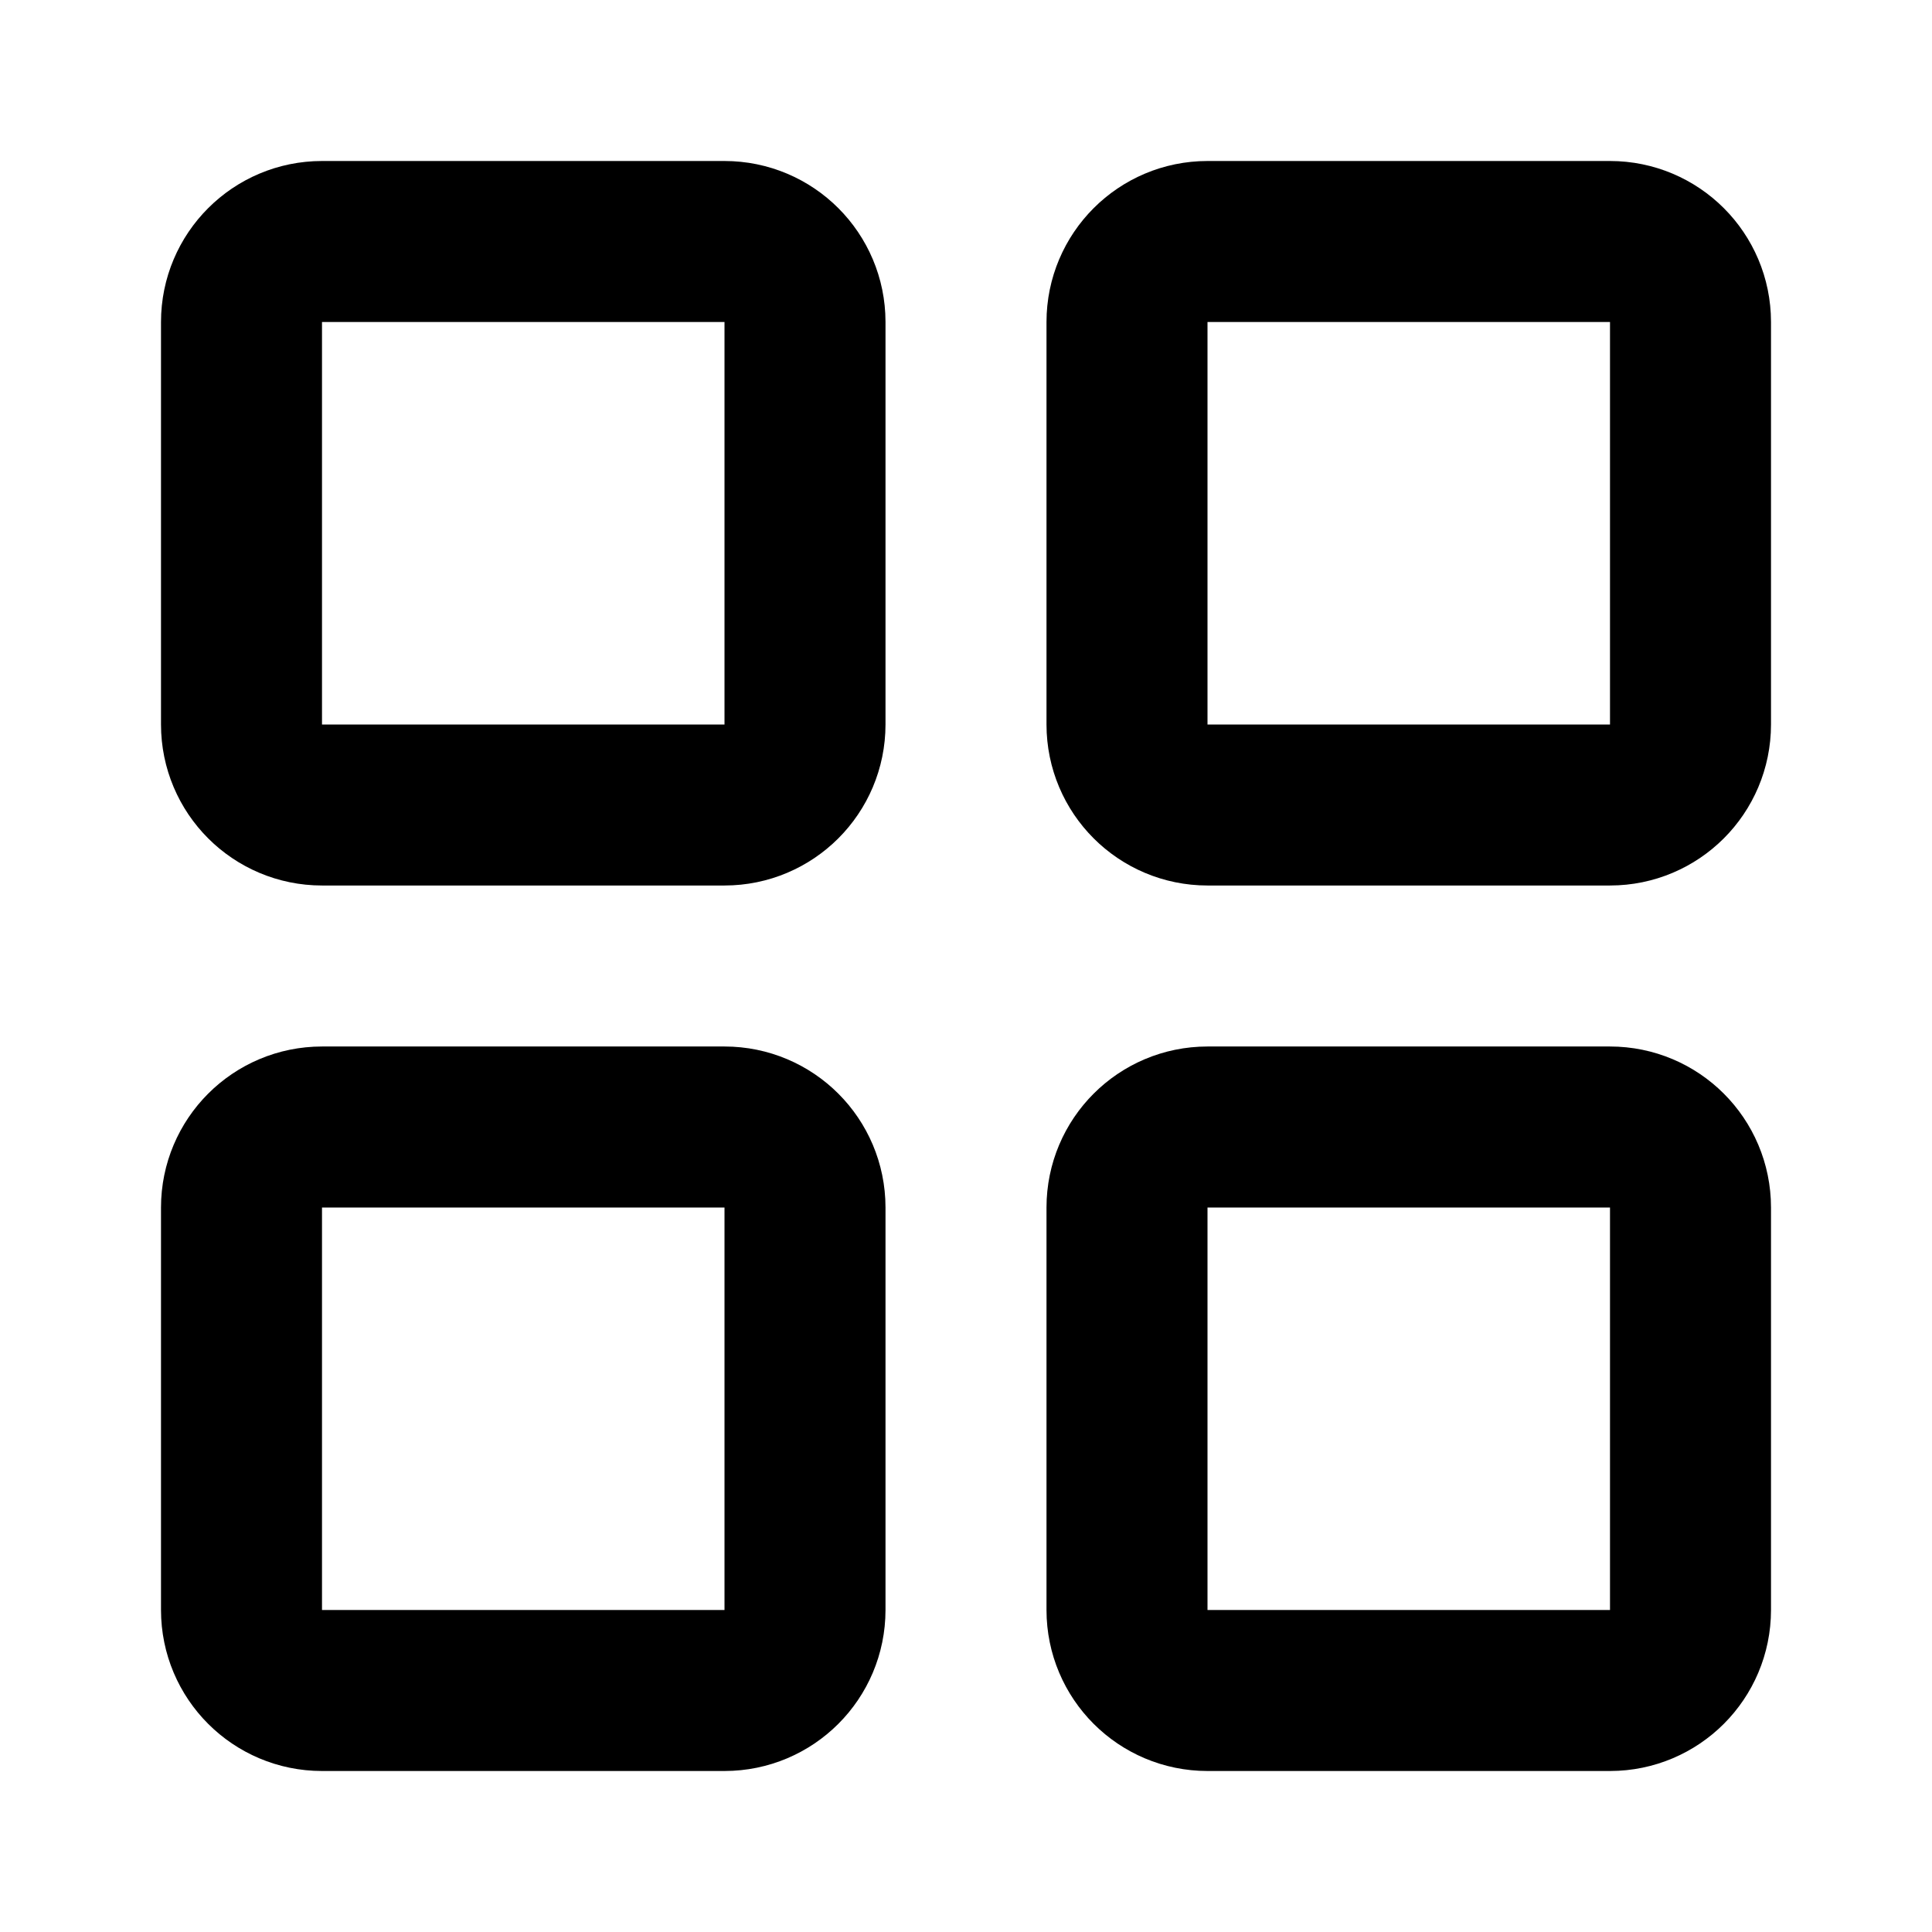
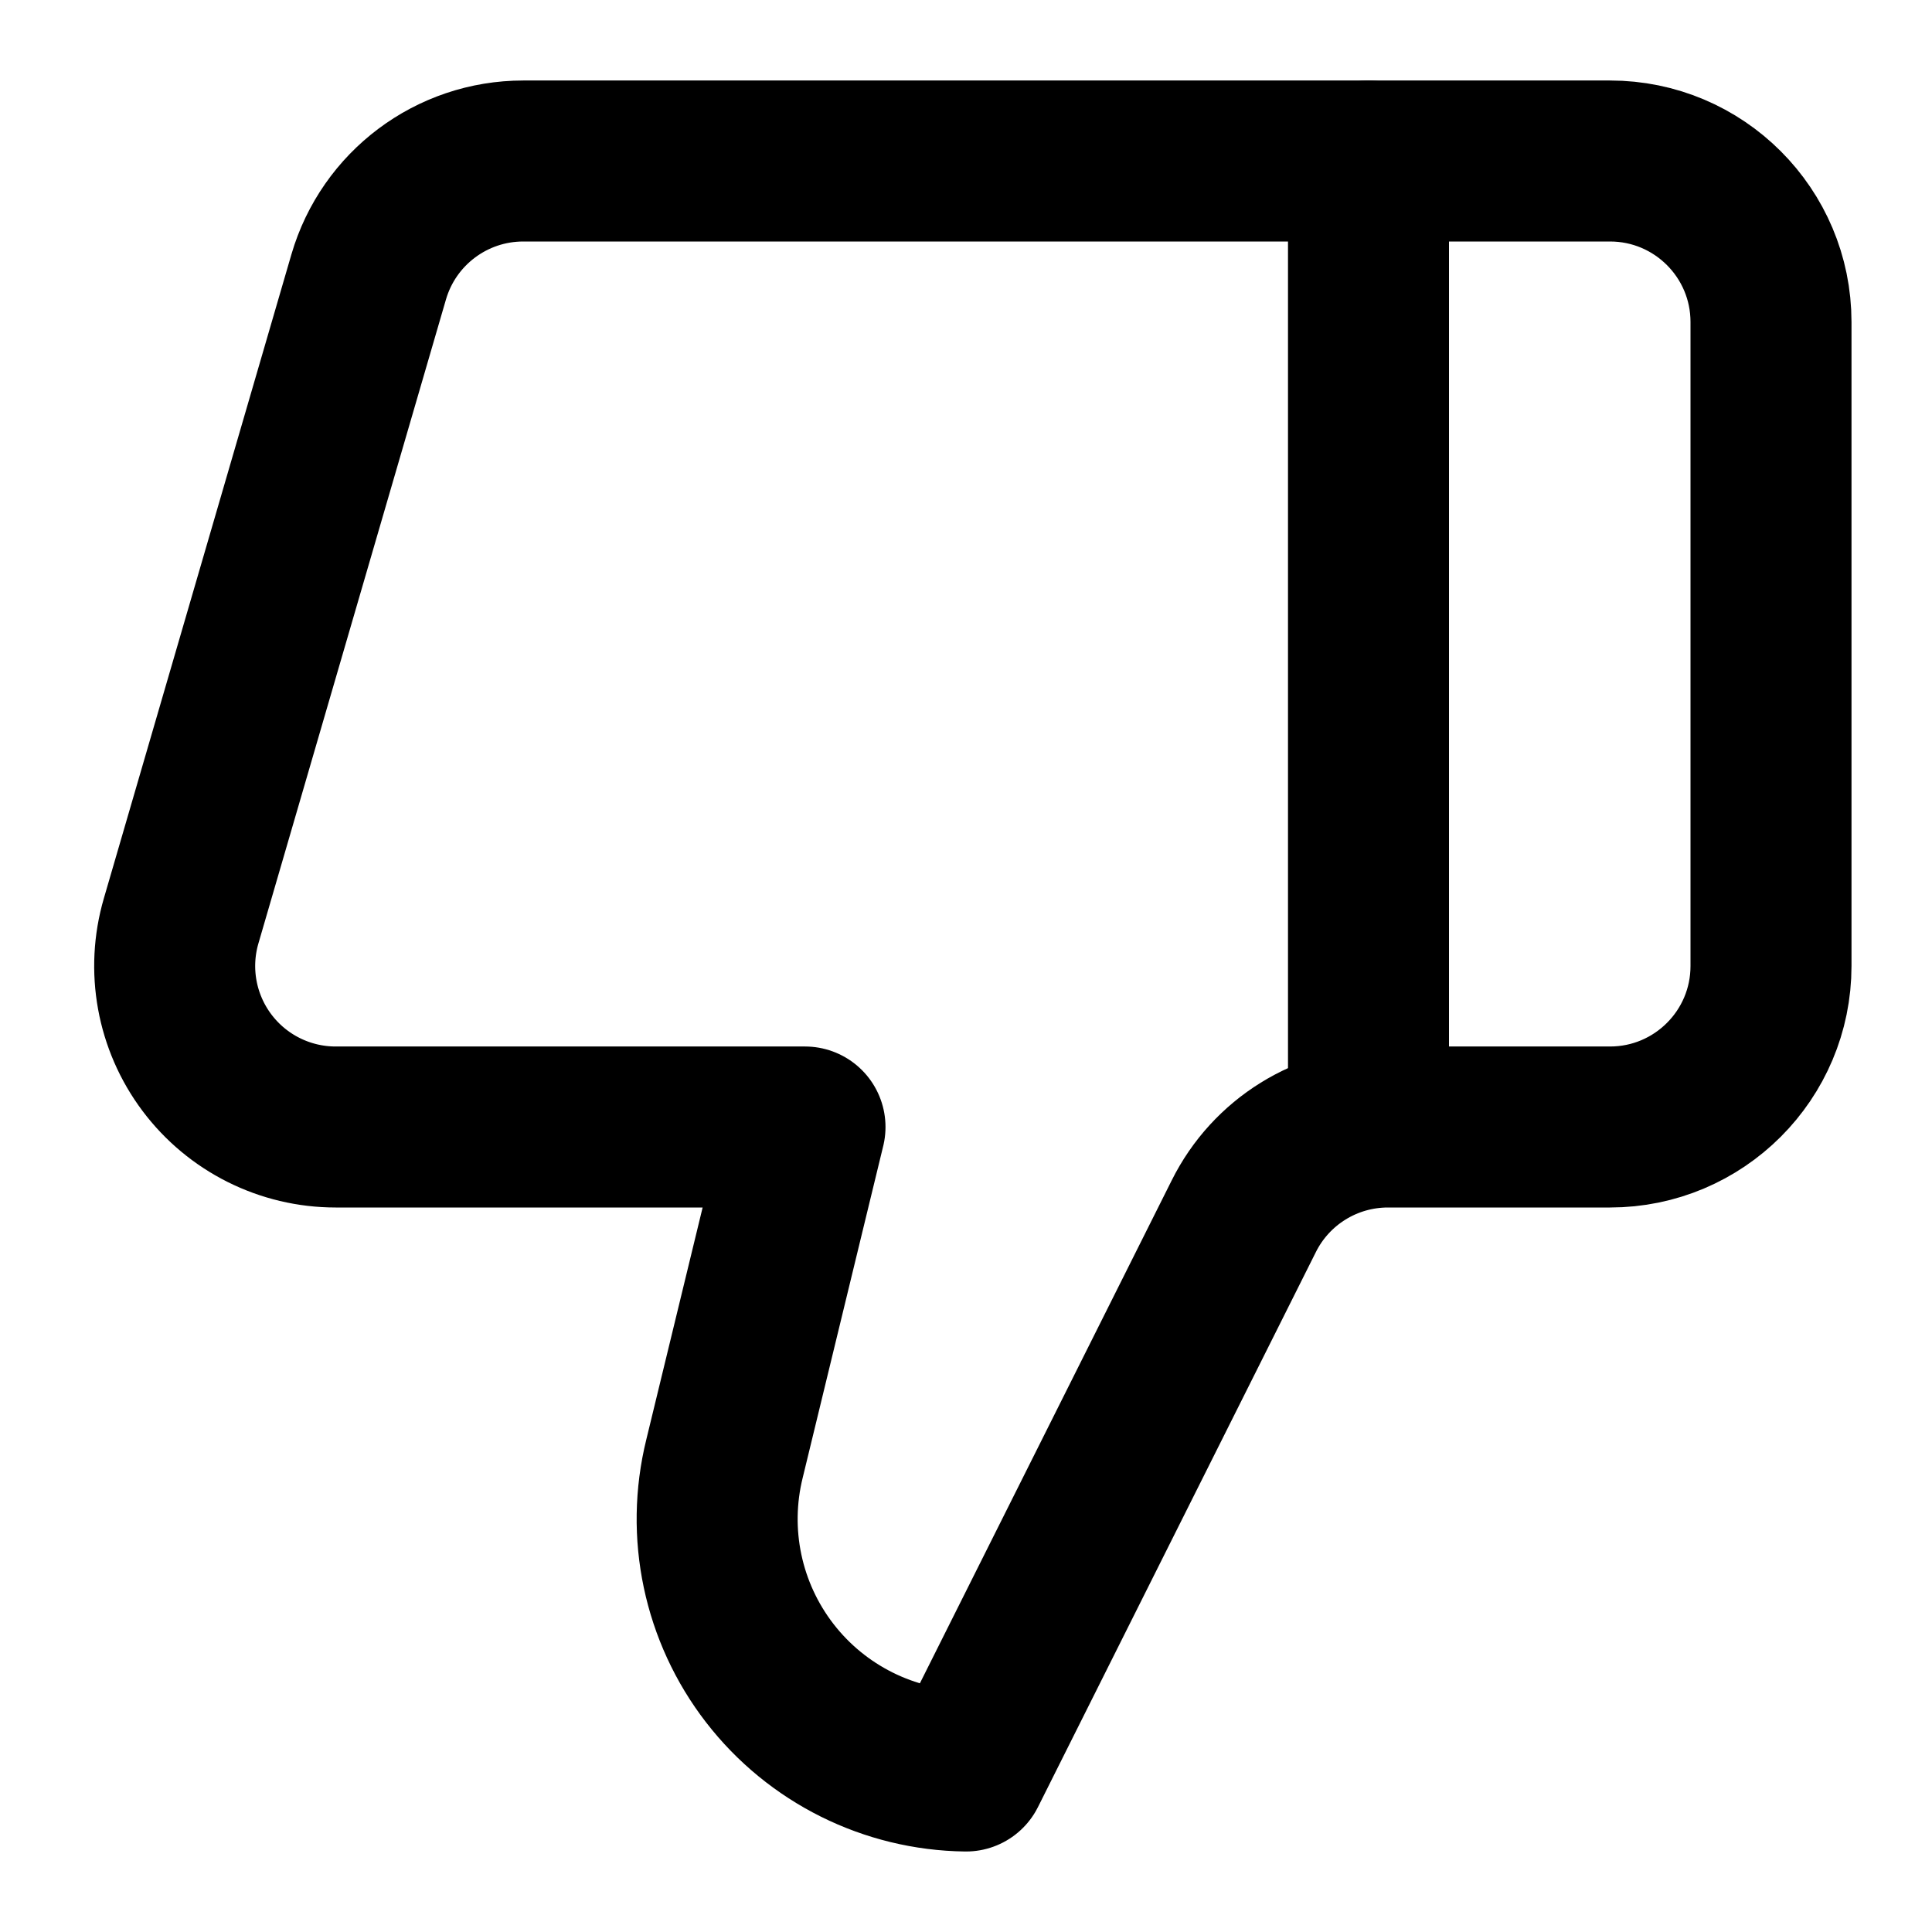
<svg xmlns="http://www.w3.org/2000/svg" width="24" height="24" viewBox="0 0 24 24" fill="none" stroke="currentColor" stroke-width="2" stroke-linecap="round" stroke-linejoin="round">
-   <rect width="7" height="7" x="3" y="3" rx="1" />
-   <rect width="7" height="7" x="14" y="3" rx="1" />
-   <rect width="7" height="7" x="14" y="14" rx="1" />
-   <rect width="7" height="7" x="3" y="14" rx="1" />
+   <path d="M17 14V2" />
+   <path d="M9 18.12 10 14H4.17a2 2 0 0 1-1.92-2.56l2.33-8A2 2 0 0 1 6.5 2H20a2 2 0 0 1 2 2v8a2 2 0 0 1-2 2h-2.76a2 2 0 0 0-1.79 1.11L12 22a3.13 3.13 0 0 1-3-3.88Z" />
</svg>
